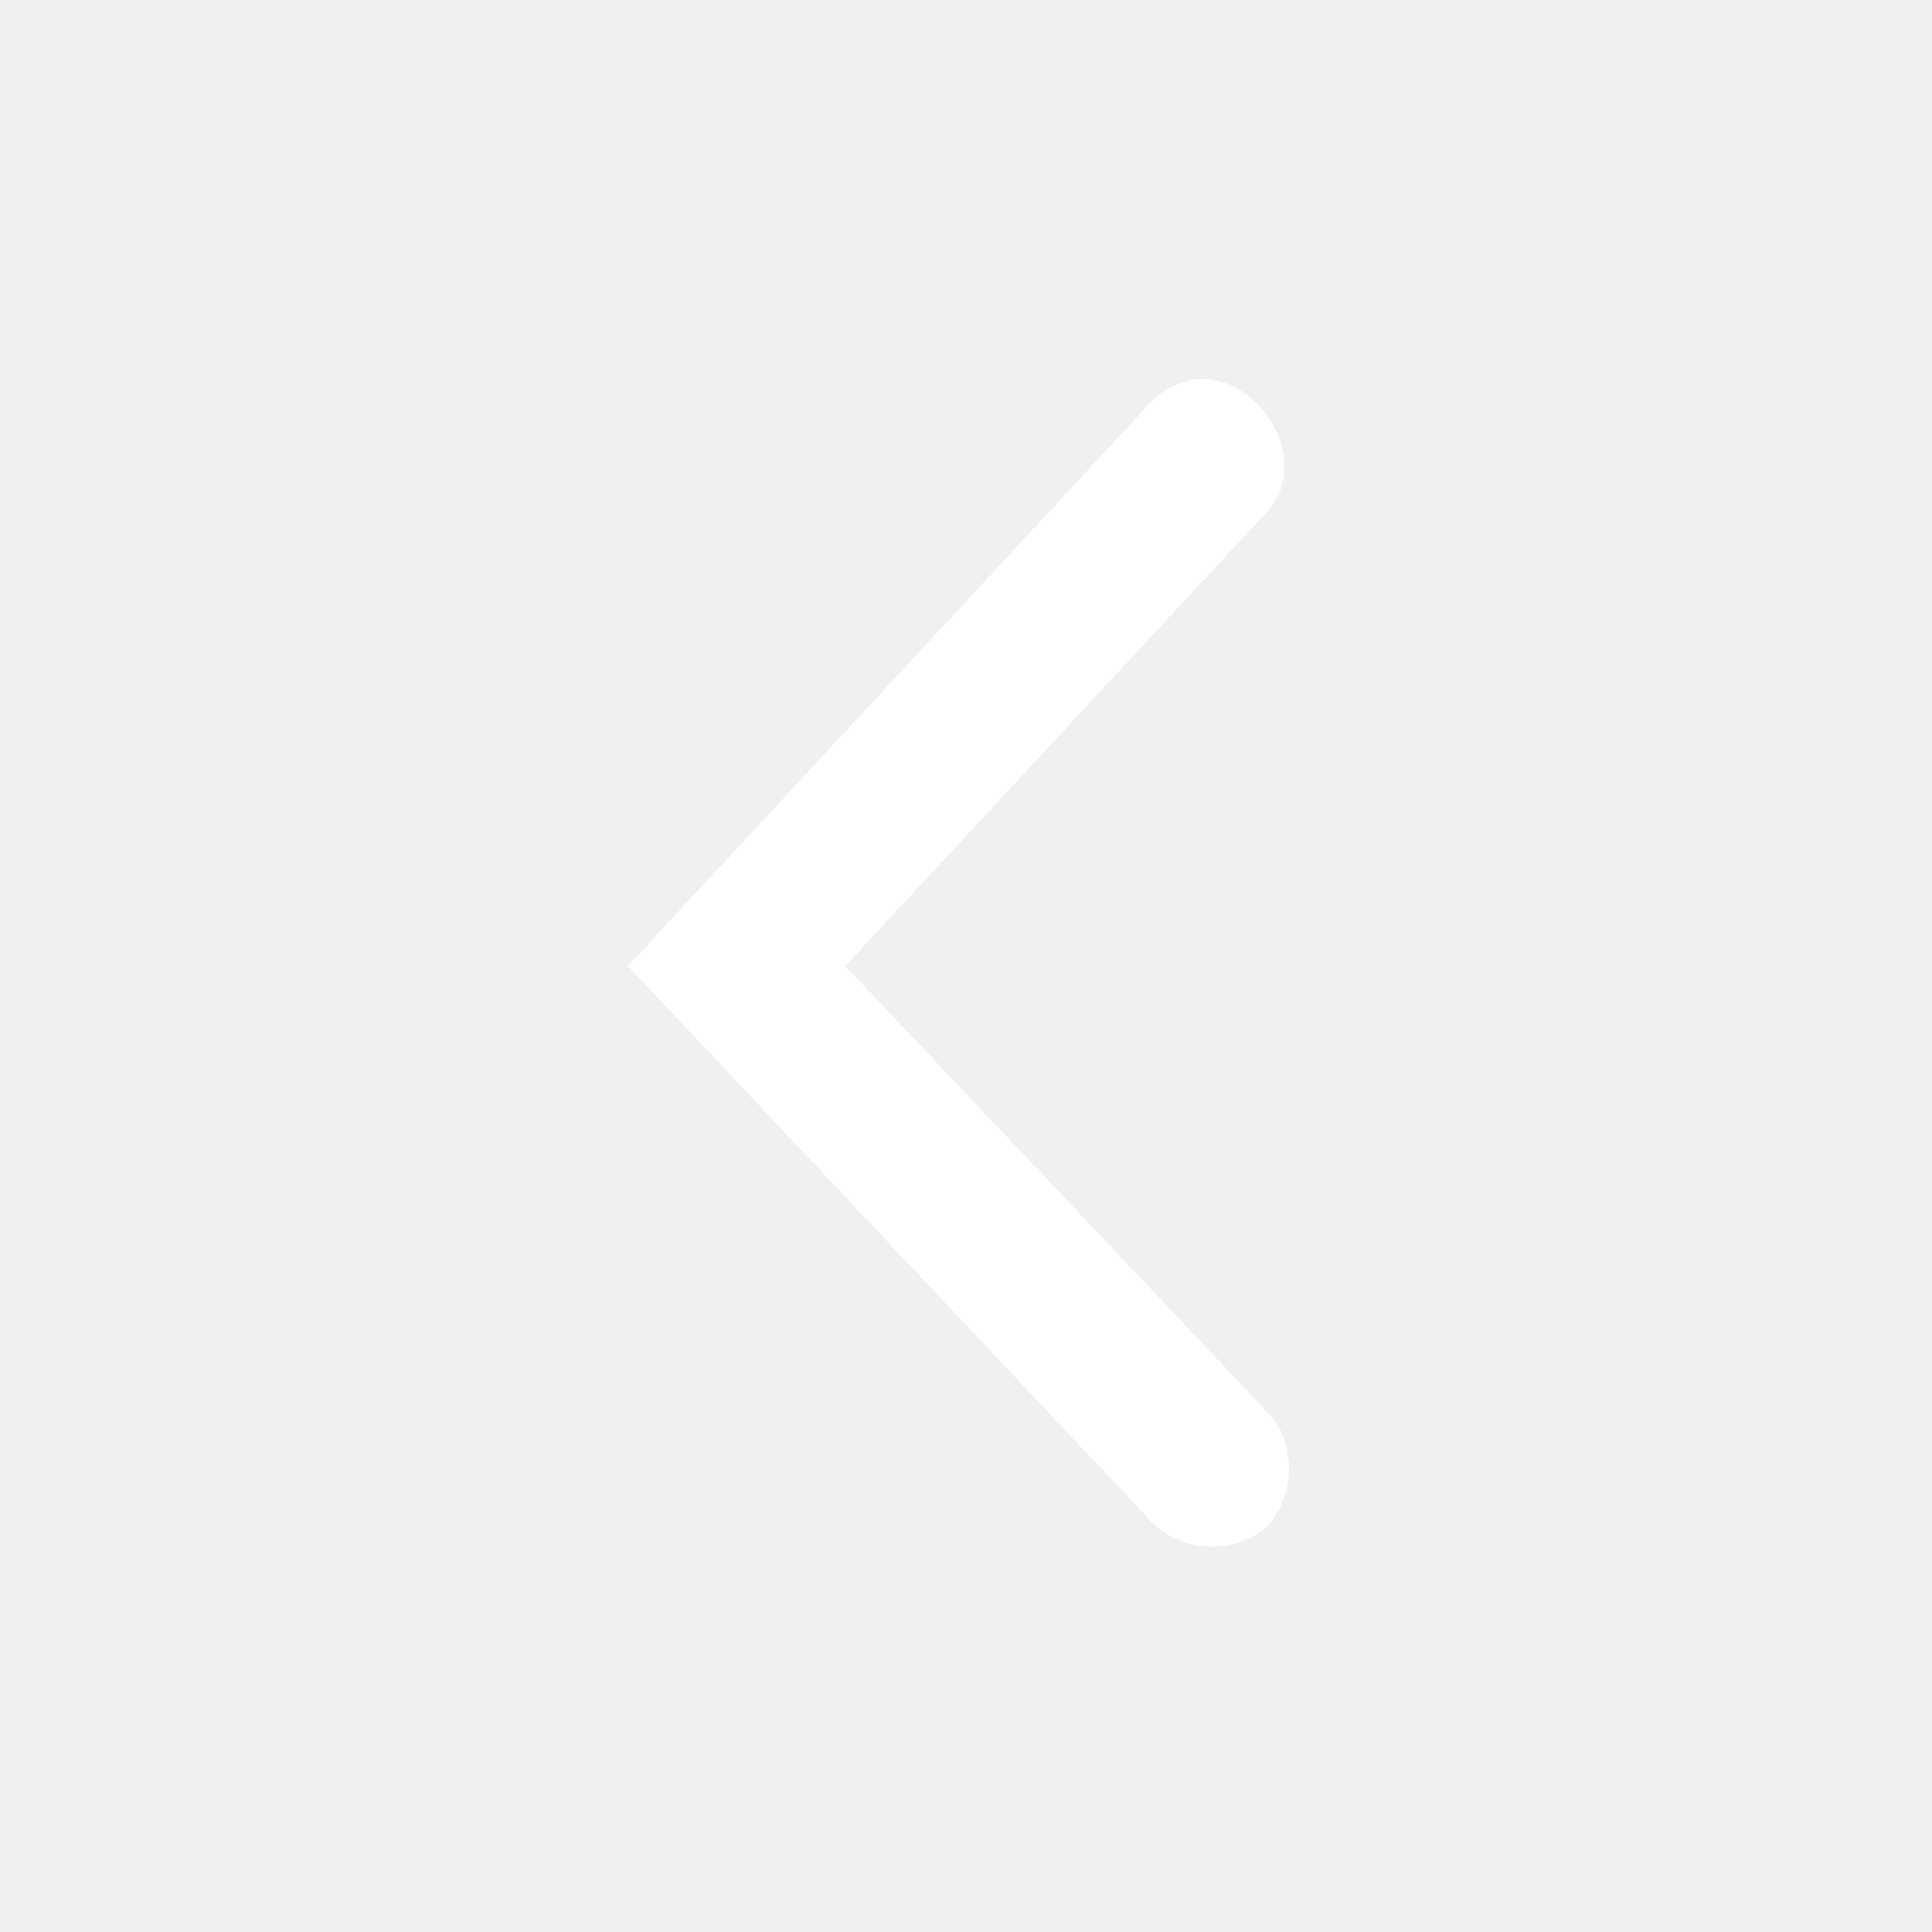
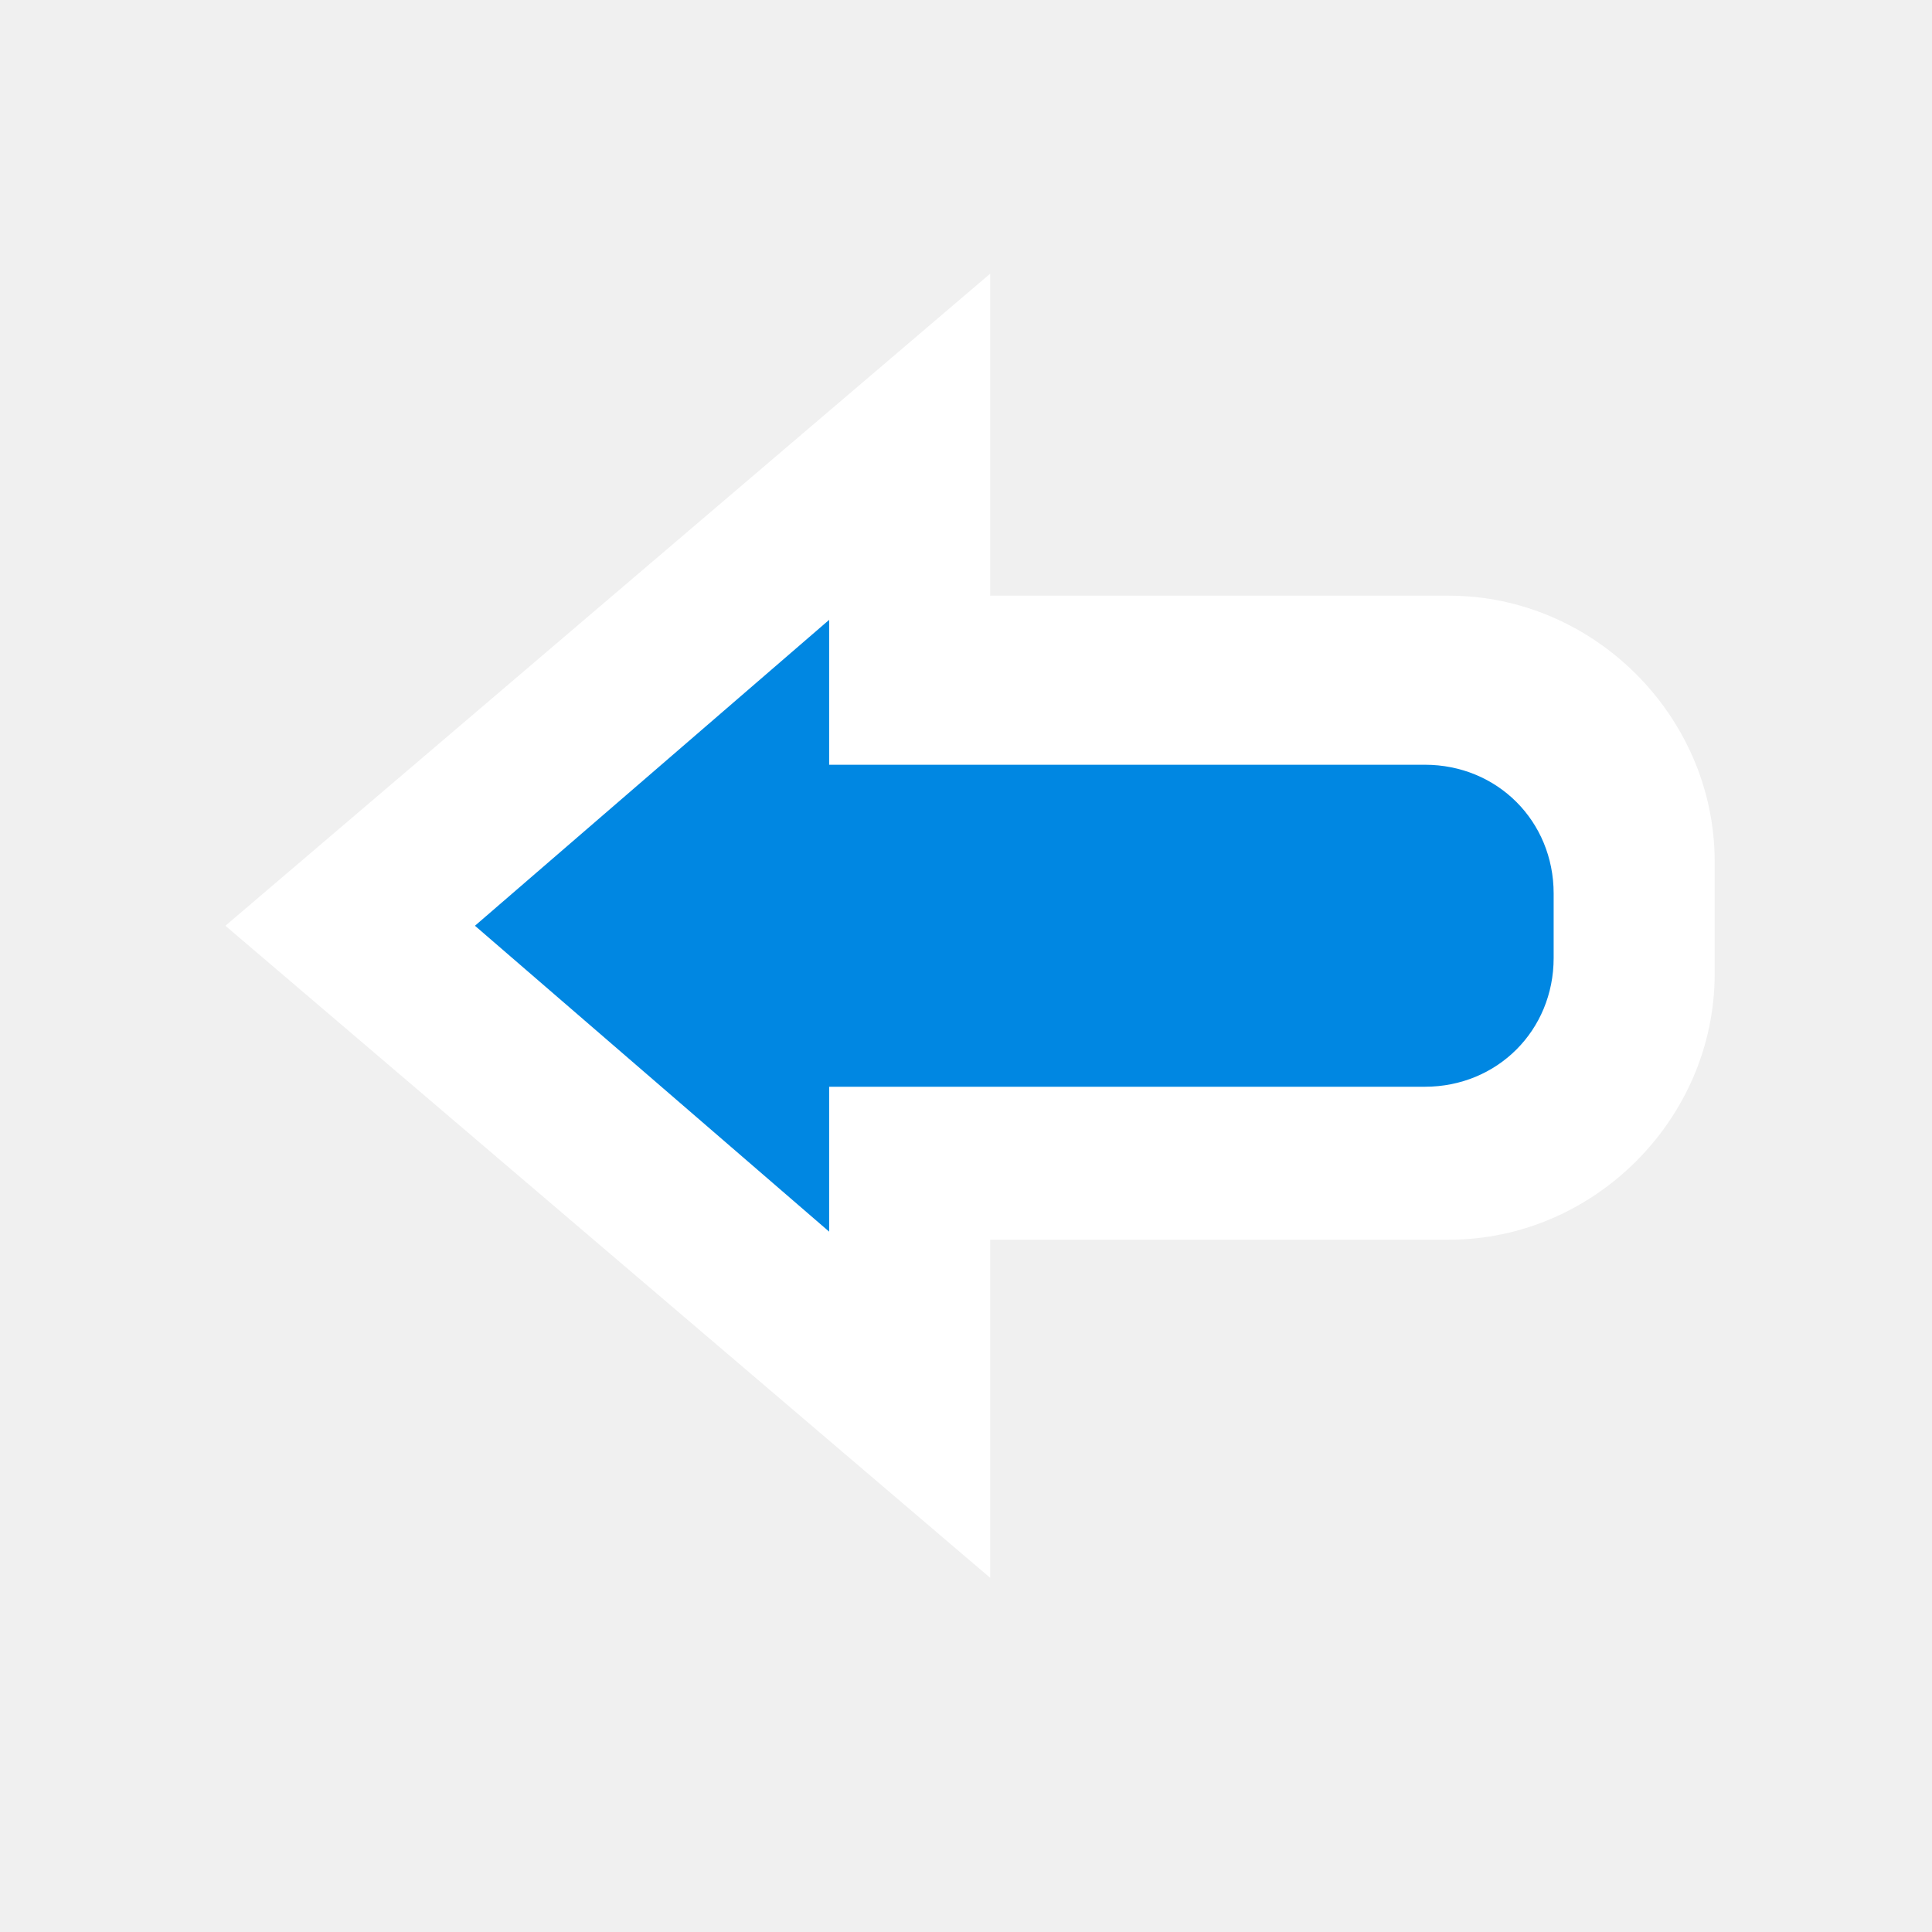
<svg xmlns="http://www.w3.org/2000/svg" version="1.1" id="Capa_1" x="0px" y="0px" viewBox="0 0 24 24" style="enable-background:new 0 0 24 24;" xml:space="preserve">
  <style type="text/css">
- 	.st0{fill:#FFFFFF;}
+ 	.st0{fill:#0087E2;}
+ 	.st1{fill:#FFFFFF;}
</style>
-   <path id="Path_18879" class="st0" d="M7.8,12l6.5,6.9c0.4,0.4,1,0.4,1.4,0.1l0,0c0.4-0.4,0.4-1,0.1-1.4L10.5,12l5.2-5.6  C16.1,6,16,5.4,15.6,5l0,0c-0.4-0.4-1-0.4-1.4,0.1L7.8,12z" />
+   <g>
+     <path class="st0" d="M11.3,5.5v3h7.4c0.8,0,1.5,0.7,1.5,1.5v2.9c0,0.8-0.7,1.5-1.5,1.5h-7.4v3l-7-6L11.3,5.5z" />
+     <path class="st1" d="M2.8,11.5l9.5,8.1v-4.2H18c1.8,0,3.3-1.5,3.3-3.3v-1.4c0-1.8-1.5-3.3-3.3-3.3h-5.7V3.4L2.8,11.5z M10.3,15.3   l-4.4-3.8l4.4-3.8v1.8h7.4c0.9,0,1.6,0.7,1.6,1.6v0.8c0,0.9-0.7,1.6-1.6,1.6h-7.4V15.3z" />
+   </g>
</svg>
